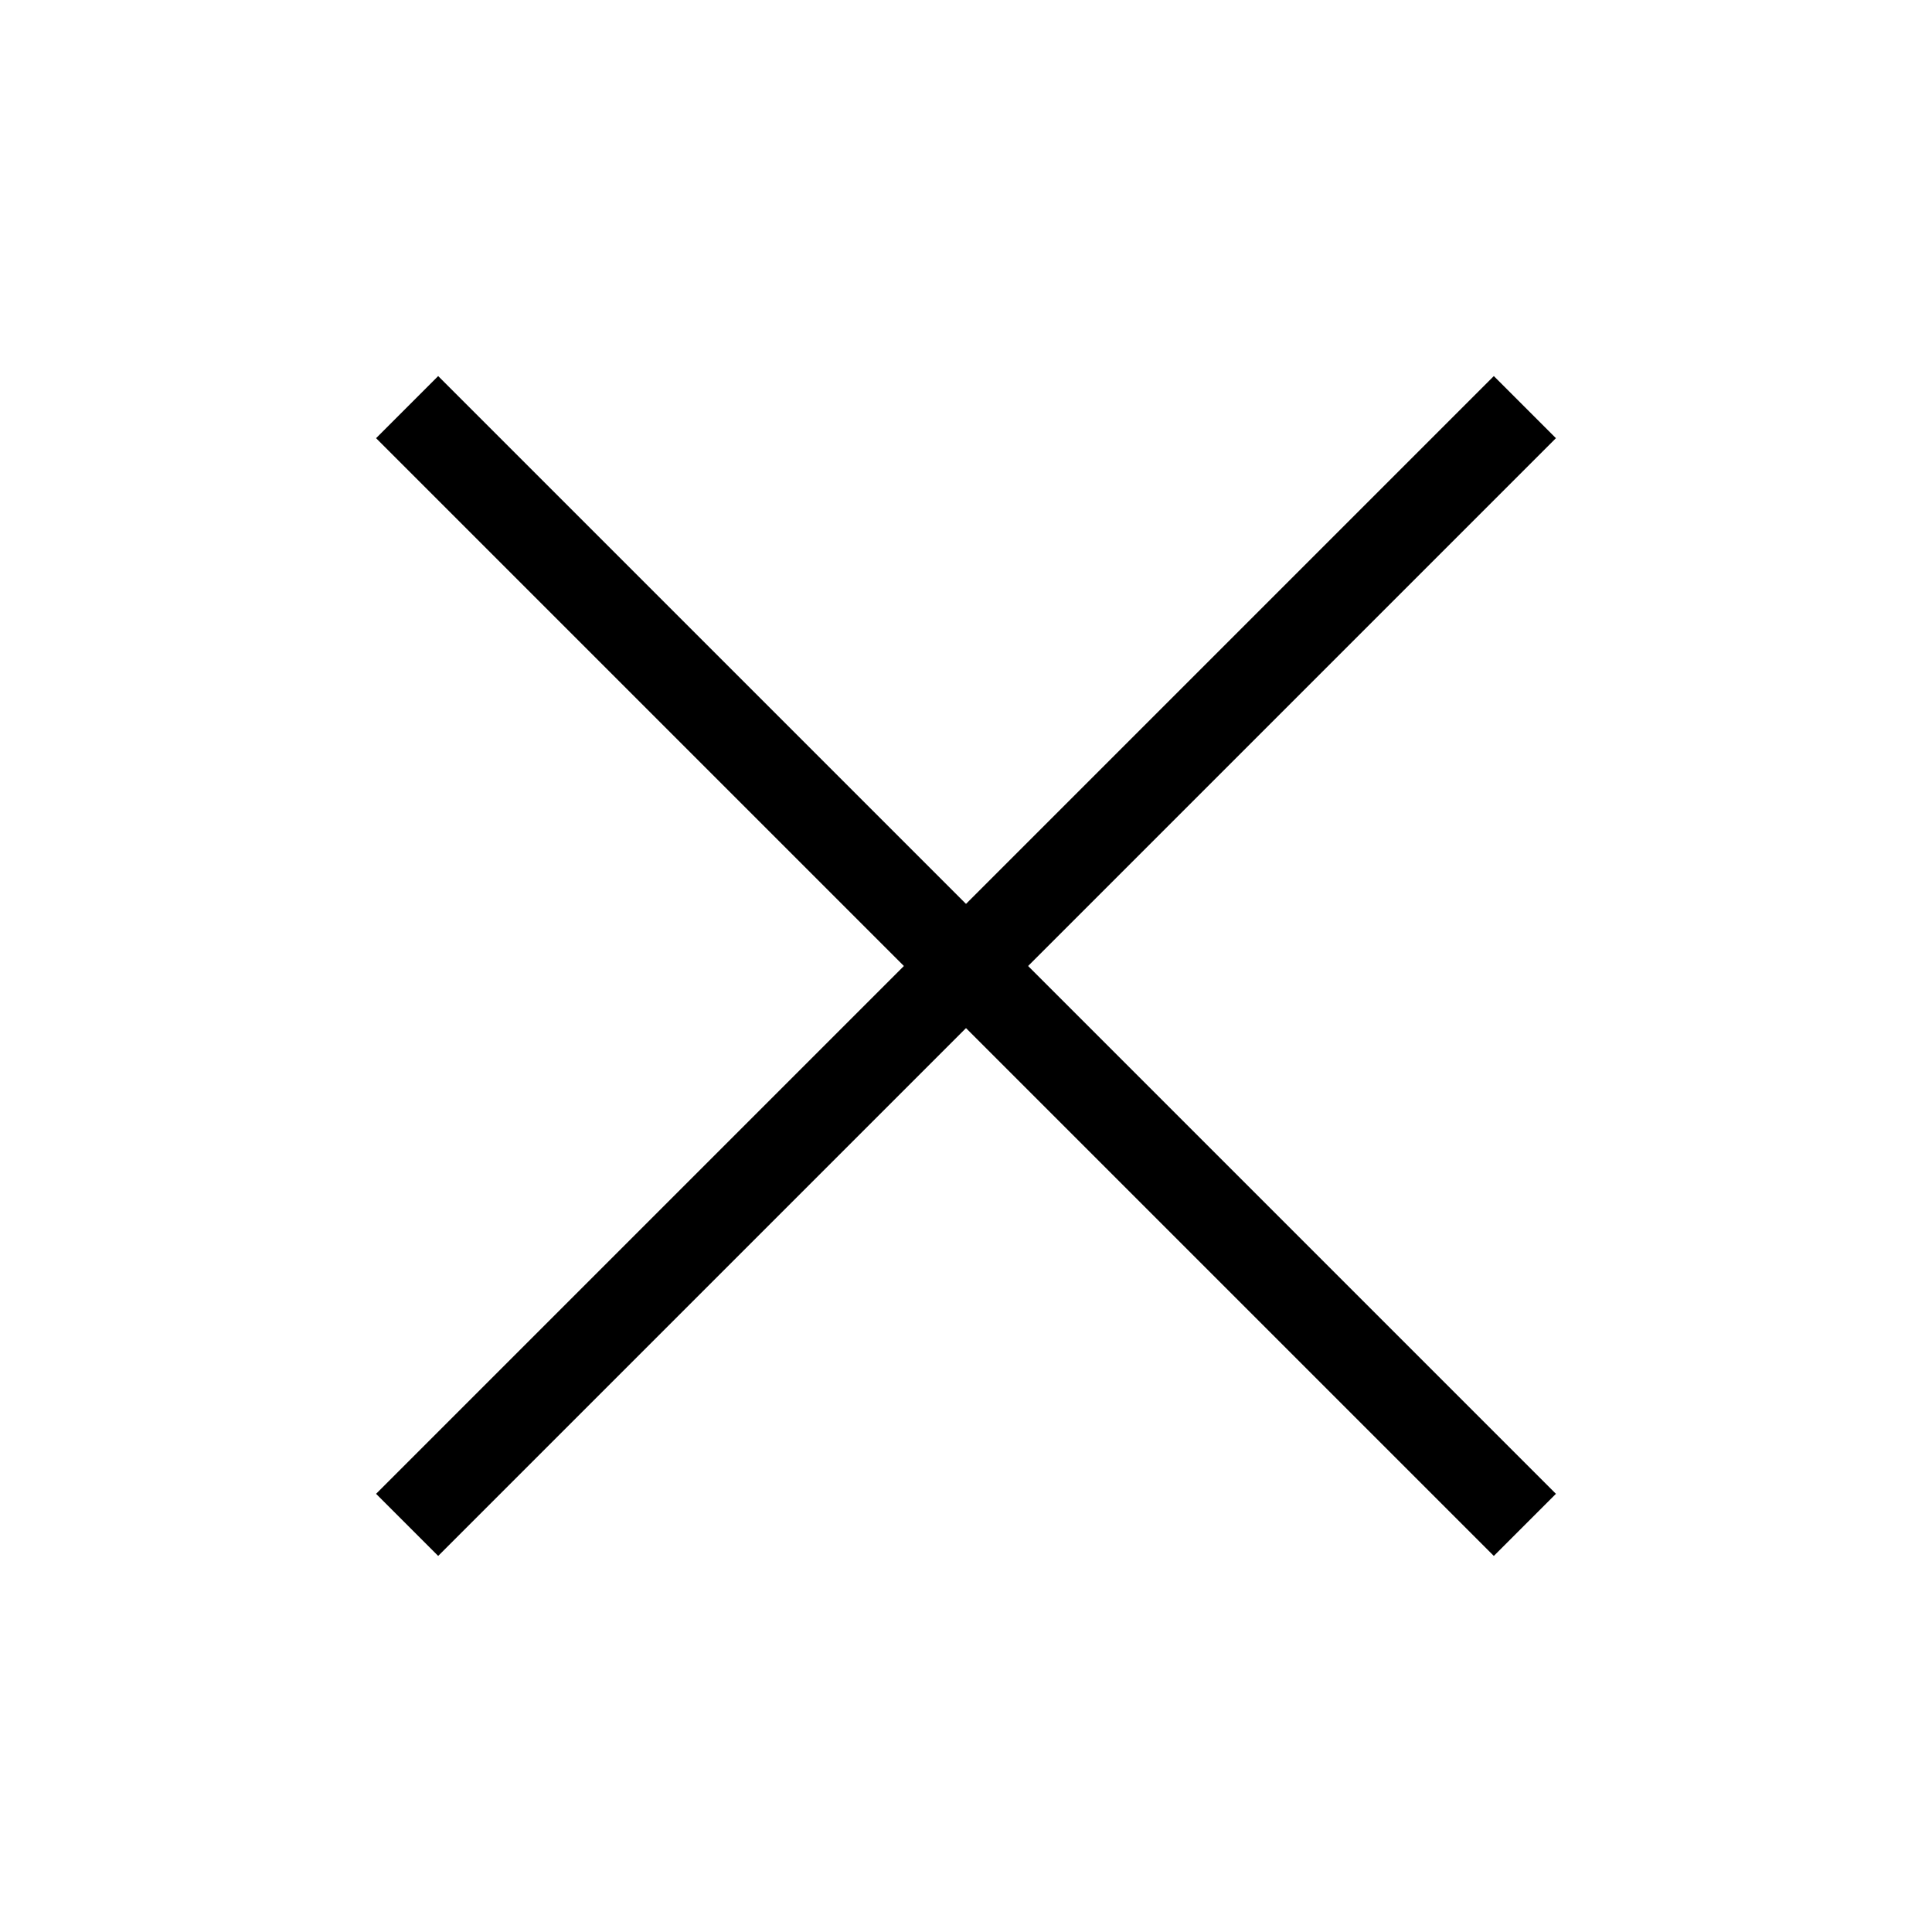
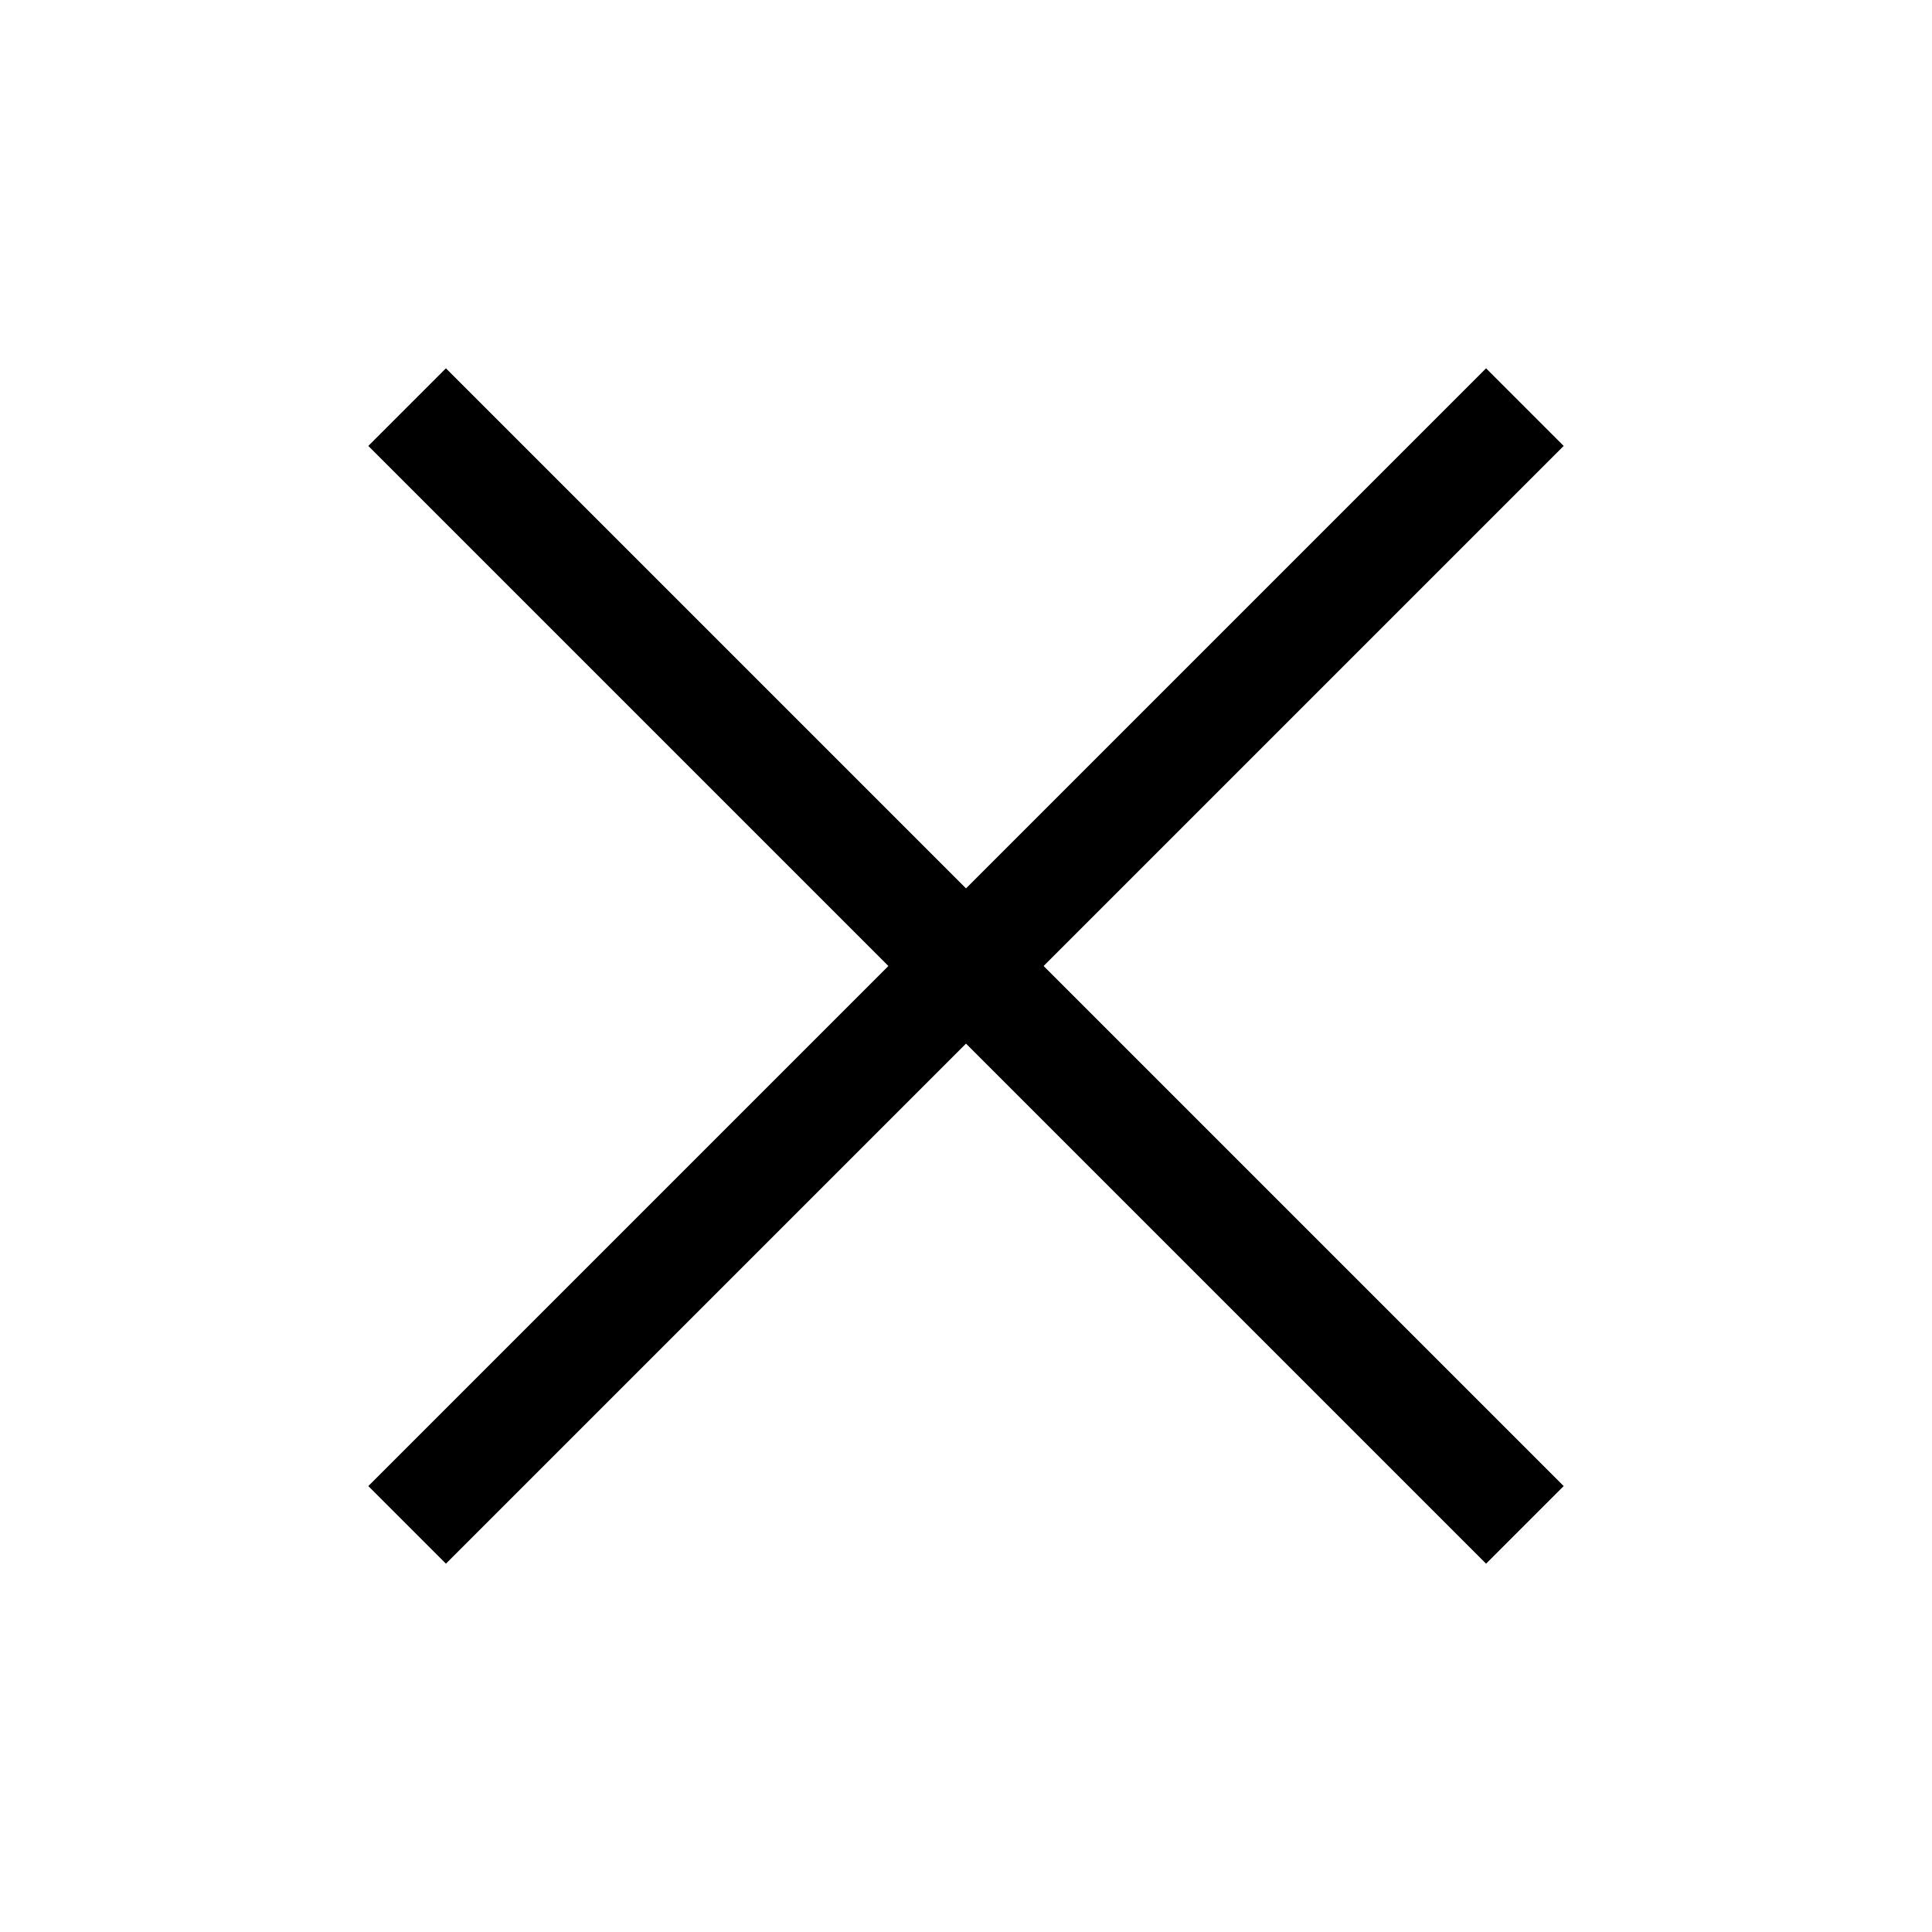
<svg xmlns="http://www.w3.org/2000/svg" width="22" height="22" viewBox="0 0 22 22" fill="none">
-   <path d="M4.636 4.636L17.364 17.364" stroke="black" />
-   <path d="M17.364 4.636L4.636 17.364" stroke="black" />
+   <path d="M4.636 4.636L17.364 17.364" stroke="black" stroke-width="1.25" />
+   <path d="M17.364 4.636L4.636 17.364" stroke="black" stroke-width="1.25" />
</svg>
